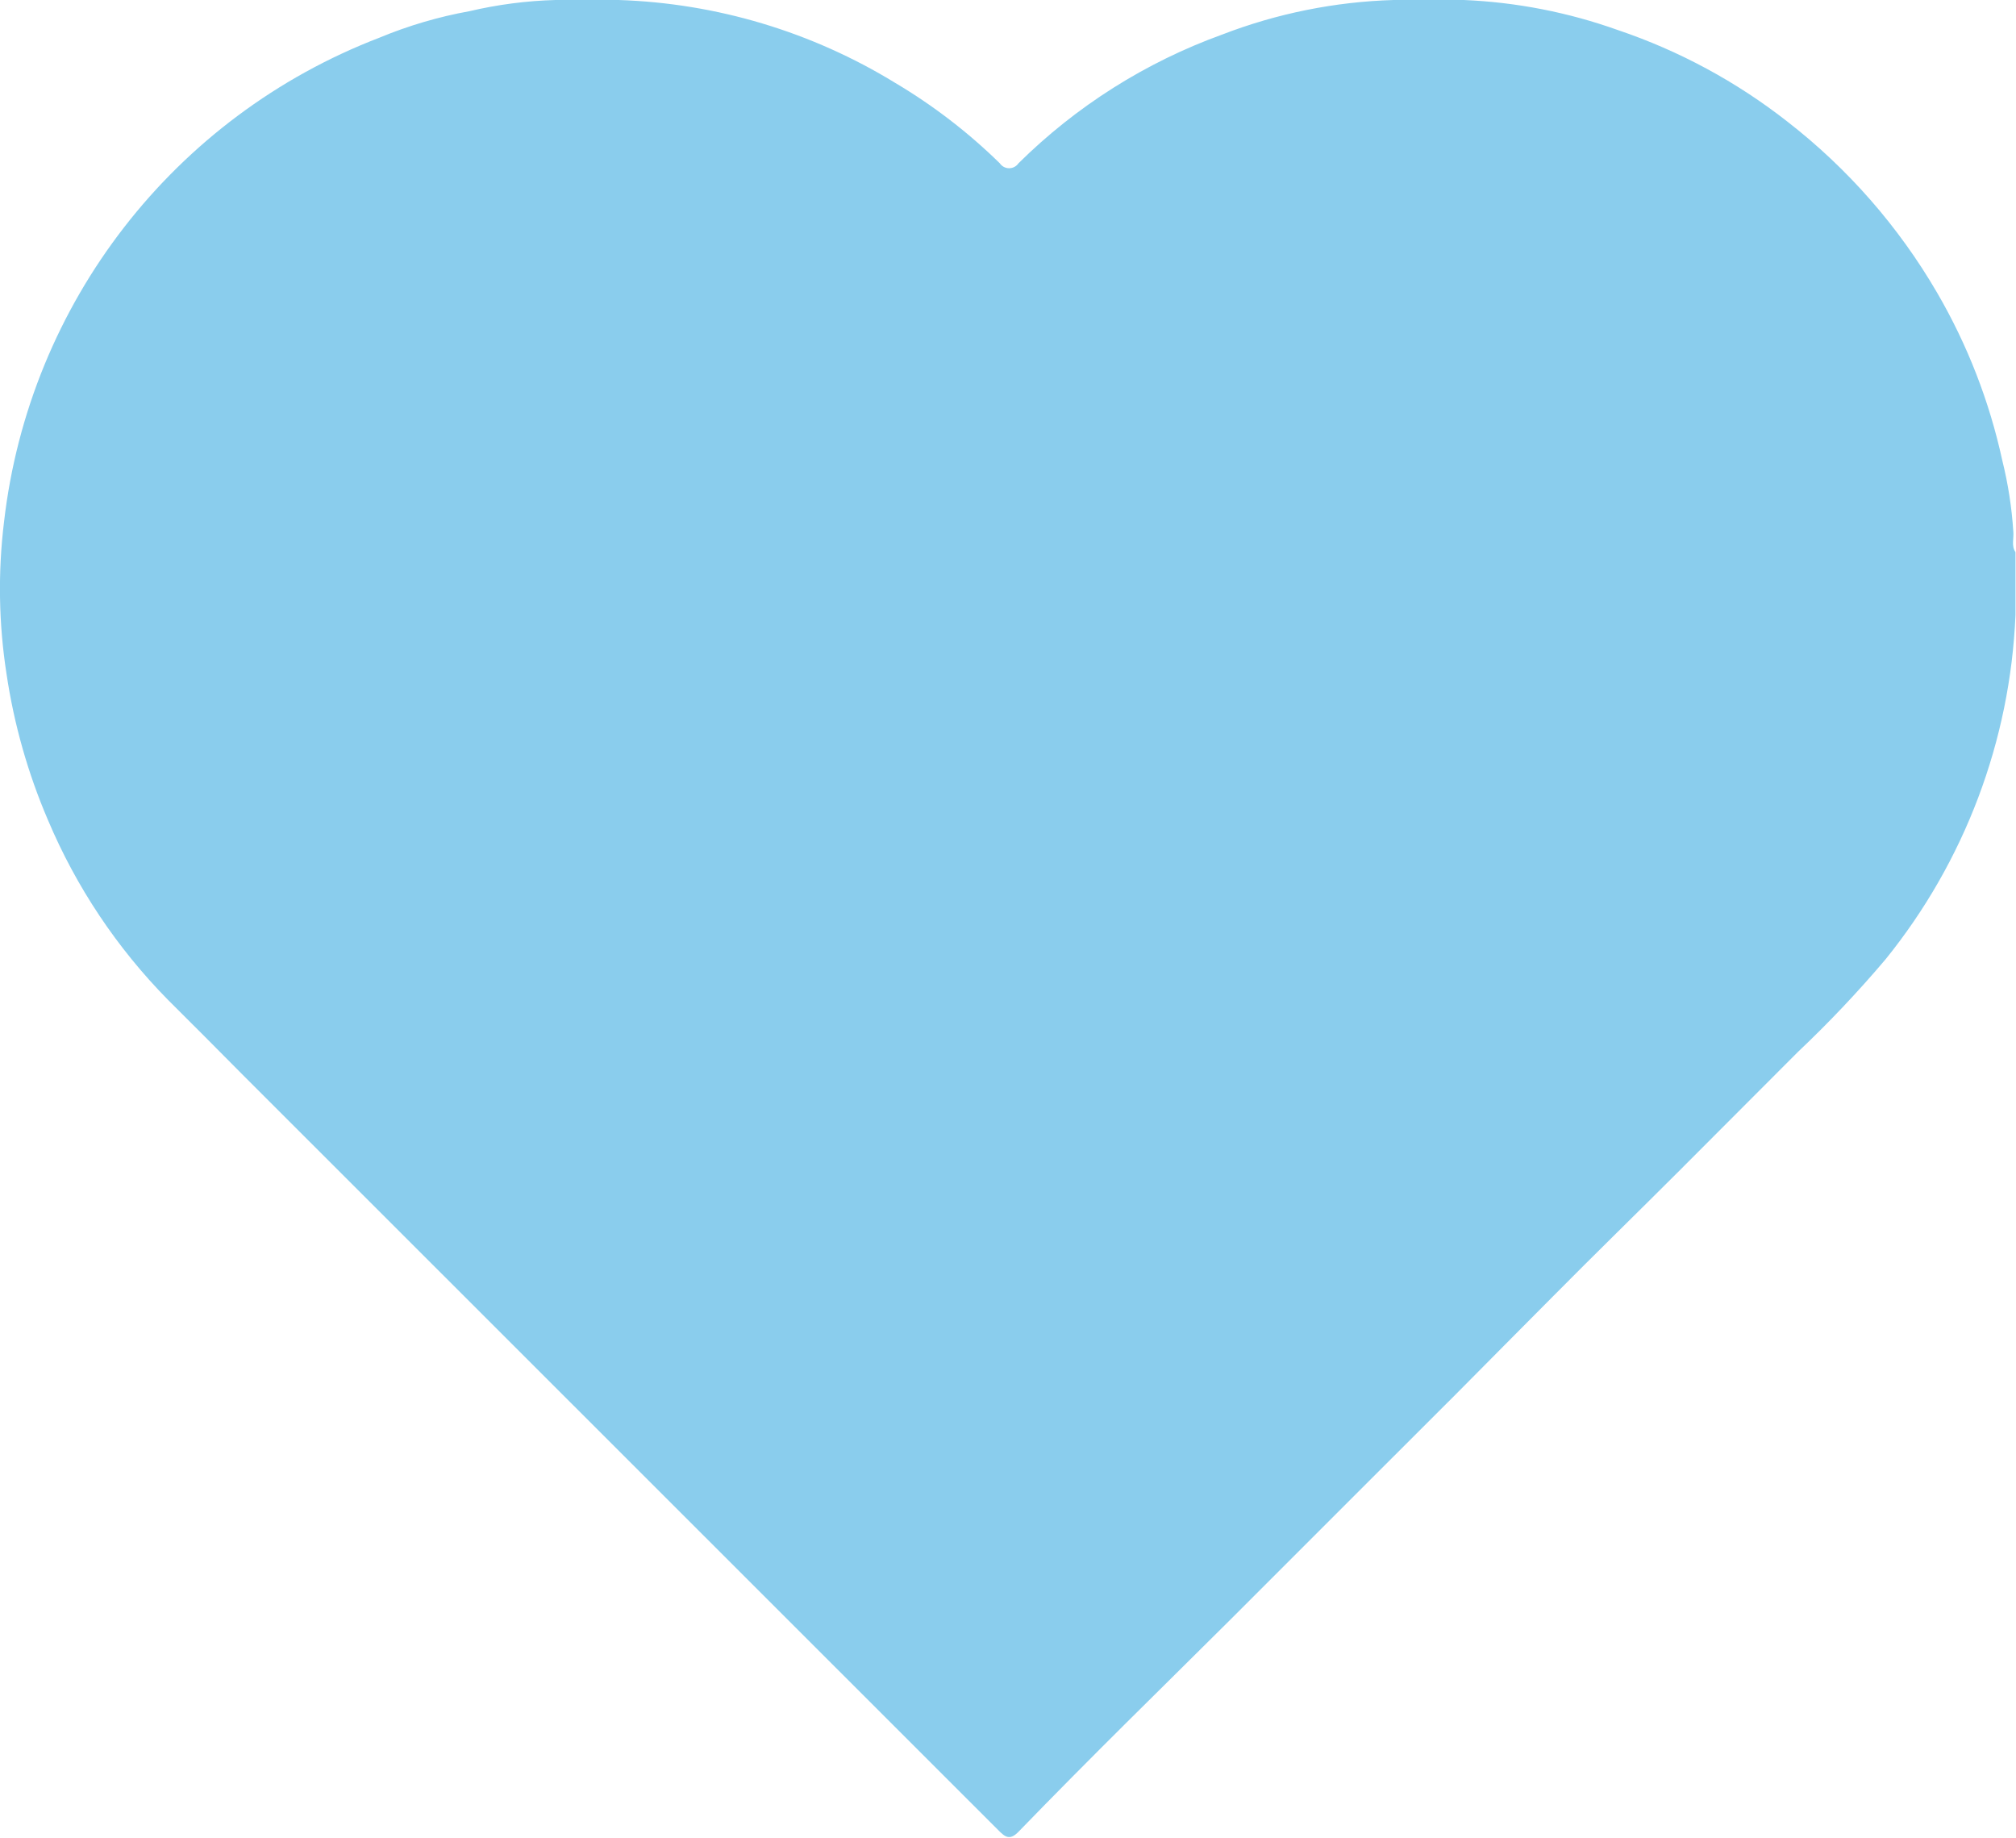
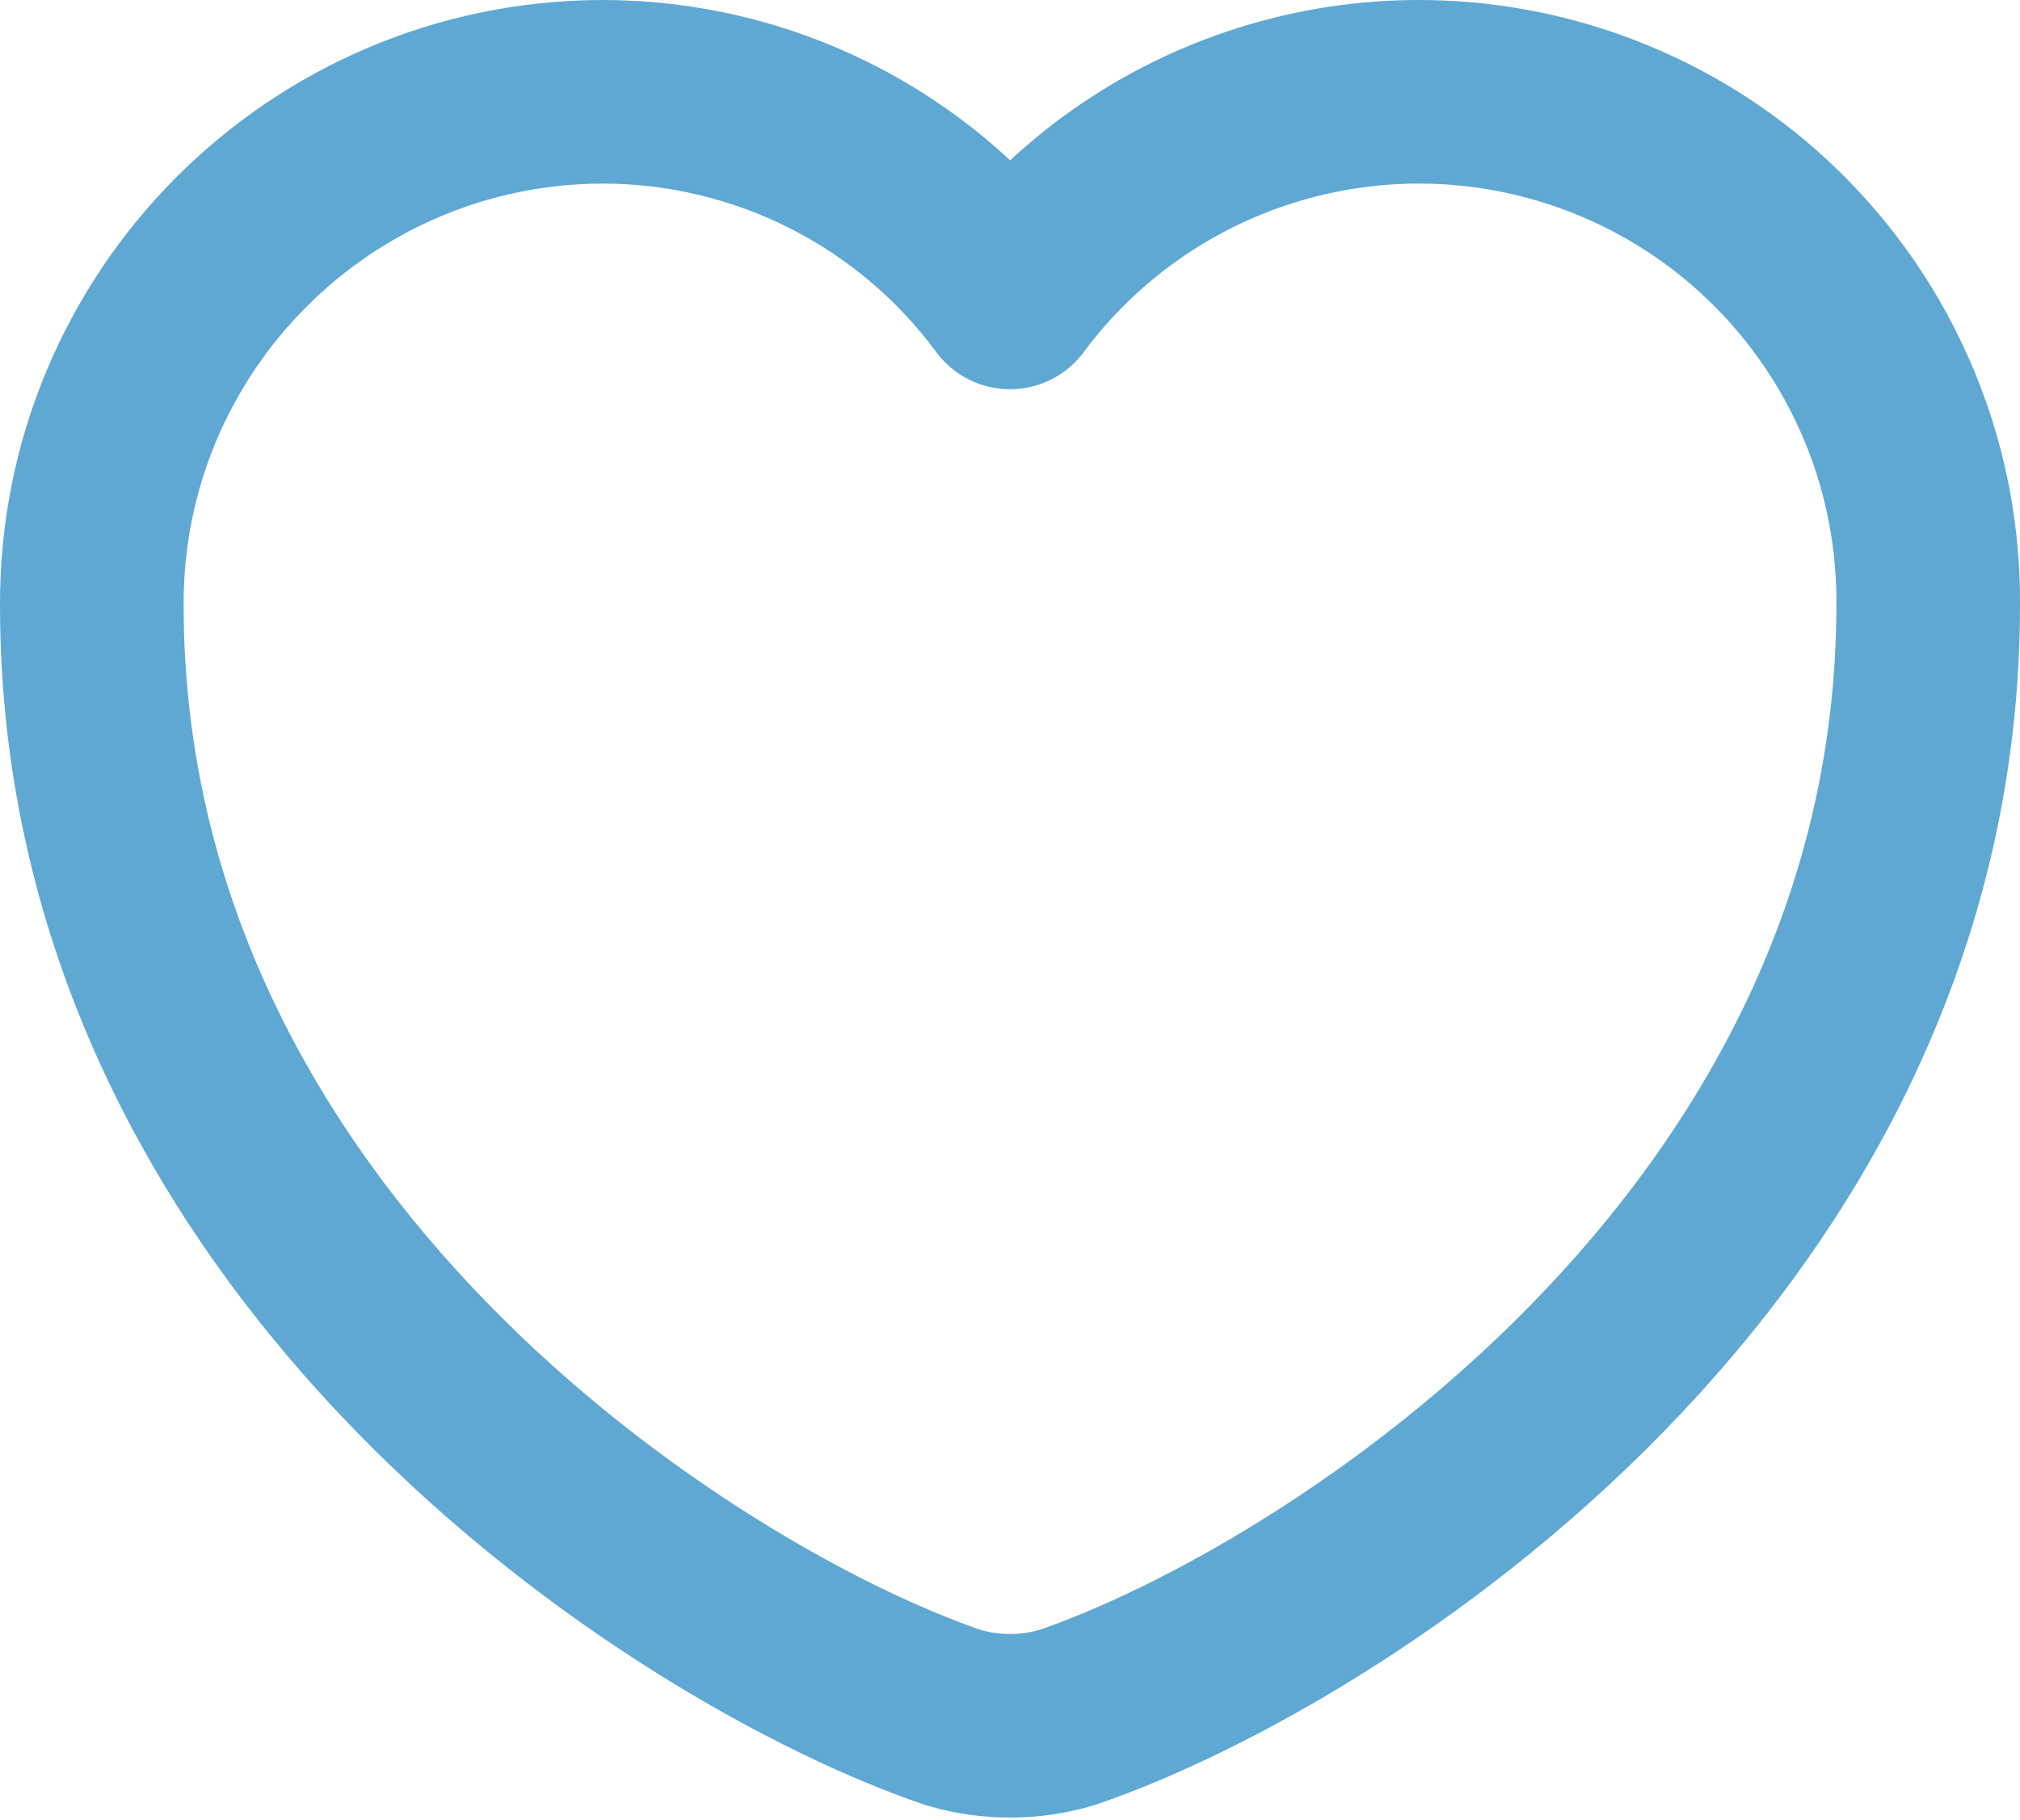
- <svg xmlns="http://www.w3.org/2000/svg" id="Group_4" data-name="Group 4" width="19.446" height="17.725" viewBox="0 0 19.446 17.725">
-   <defs>
-     <clipPath id="clip-path">
-       <rect id="Rectangle_3" data-name="Rectangle 3" width="19.446" height="17.725" fill="none" />
-     </clipPath>
-   </defs>
-   <g id="Group_3" data-name="Group 3" clip-path="url(#clip-path)">
-     <path id="Path_27" data-name="Path 27" d="M14.12,0A5.046,5.046,0,0,1,15.606.29a5.505,5.505,0,0,1,1.635.883,5.749,5.749,0,0,1,1.444,1.65,5.566,5.566,0,0,1,.629,1.619,3.864,3.864,0,0,1,.106.683c.007.068-.021.139.021.2q0,.145,0,.29,0,.069,0,.138t0,.154v.025a5.658,5.658,0,0,1-1.253,3.32,11.072,11.072,0,0,1-.846.894c-.383.382-.763.766-1.146,1.148-.4.4-.811.8-1.214,1.207-.314.314-.625.631-.938.945q-.5.5-1.006,1.005-.581.582-1.163,1.163c-.336.335-.674.667-1.009,1s-.7.7-1.039,1.05c-.087.091-.132.054-.2-.015Q5.986,14.009,2.34,10.365,1.979,10,1.619,9.642A5.544,5.544,0,0,1,.463,7.91,5.7,5.7,0,0,1,.063,6.5,5.333,5.333,0,0,1,.039,5.032,5.7,5.7,0,0,1,3.661.363,4.213,4.213,0,0,1,4.528.108,4.125,4.125,0,0,1,5.357,0h.609a5.445,5.445,0,0,1,2.67.8,5.321,5.321,0,0,1,1.008.775.109.109,0,0,0,.18,0A5.406,5.406,0,0,1,11.787.334,5.01,5.01,0,0,1,13.443,0h.676" transform="translate(0 0)" fill="#8acded" />
+ <svg xmlns="http://www.w3.org/2000/svg" width="22" height="19.821" viewBox="0 0 22 19.821">
+   <g id="heart" transform="translate(1 1)">
+     <path id="Vector" d="M10.62,17.71a2.181,2.181,0,0,1-1.24,0C6.48,16.72,0,12.59,0,5.59A5.574,5.574,0,0,1,5.56,0,5.515,5.515,0,0,1,10,2.24,5.547,5.547,0,0,1,20,5.59C20,12.59,13.52,16.72,10.62,17.71Z" transform="translate(0 0)" fill="none" stroke="#5fa8d3" stroke-linecap="round" stroke-linejoin="round" stroke-width="2" />
  </g>
</svg>
